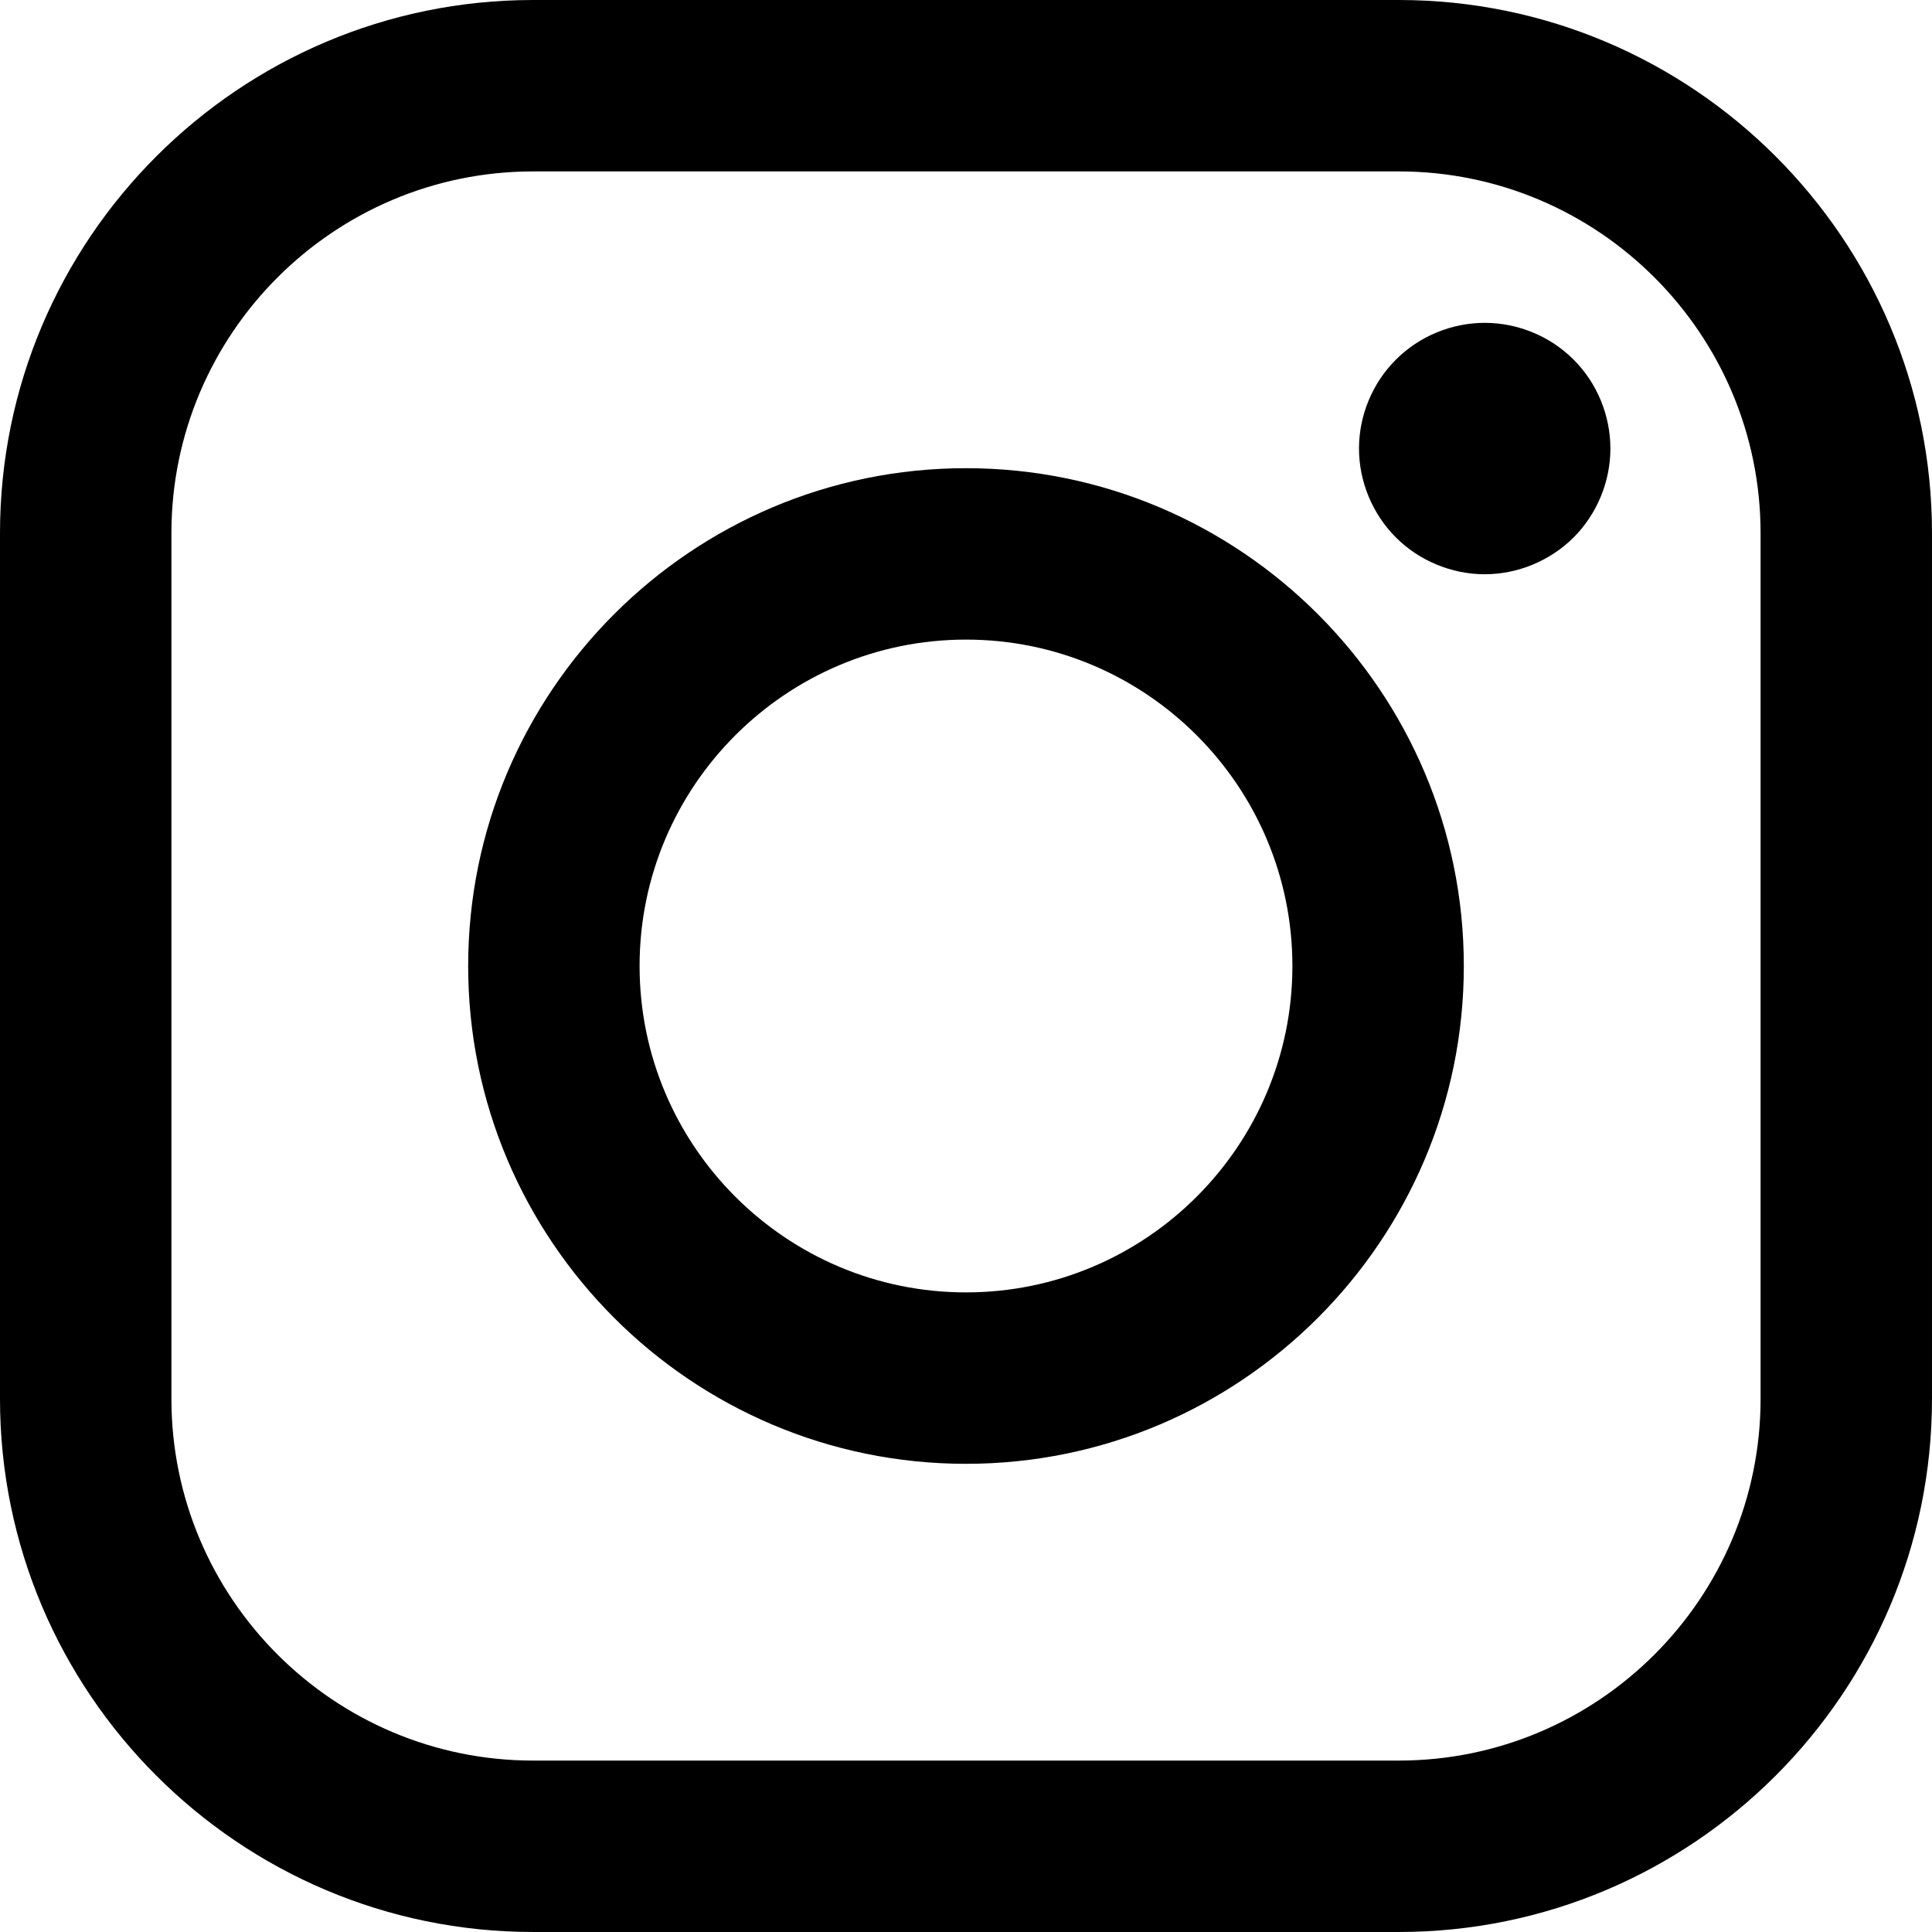
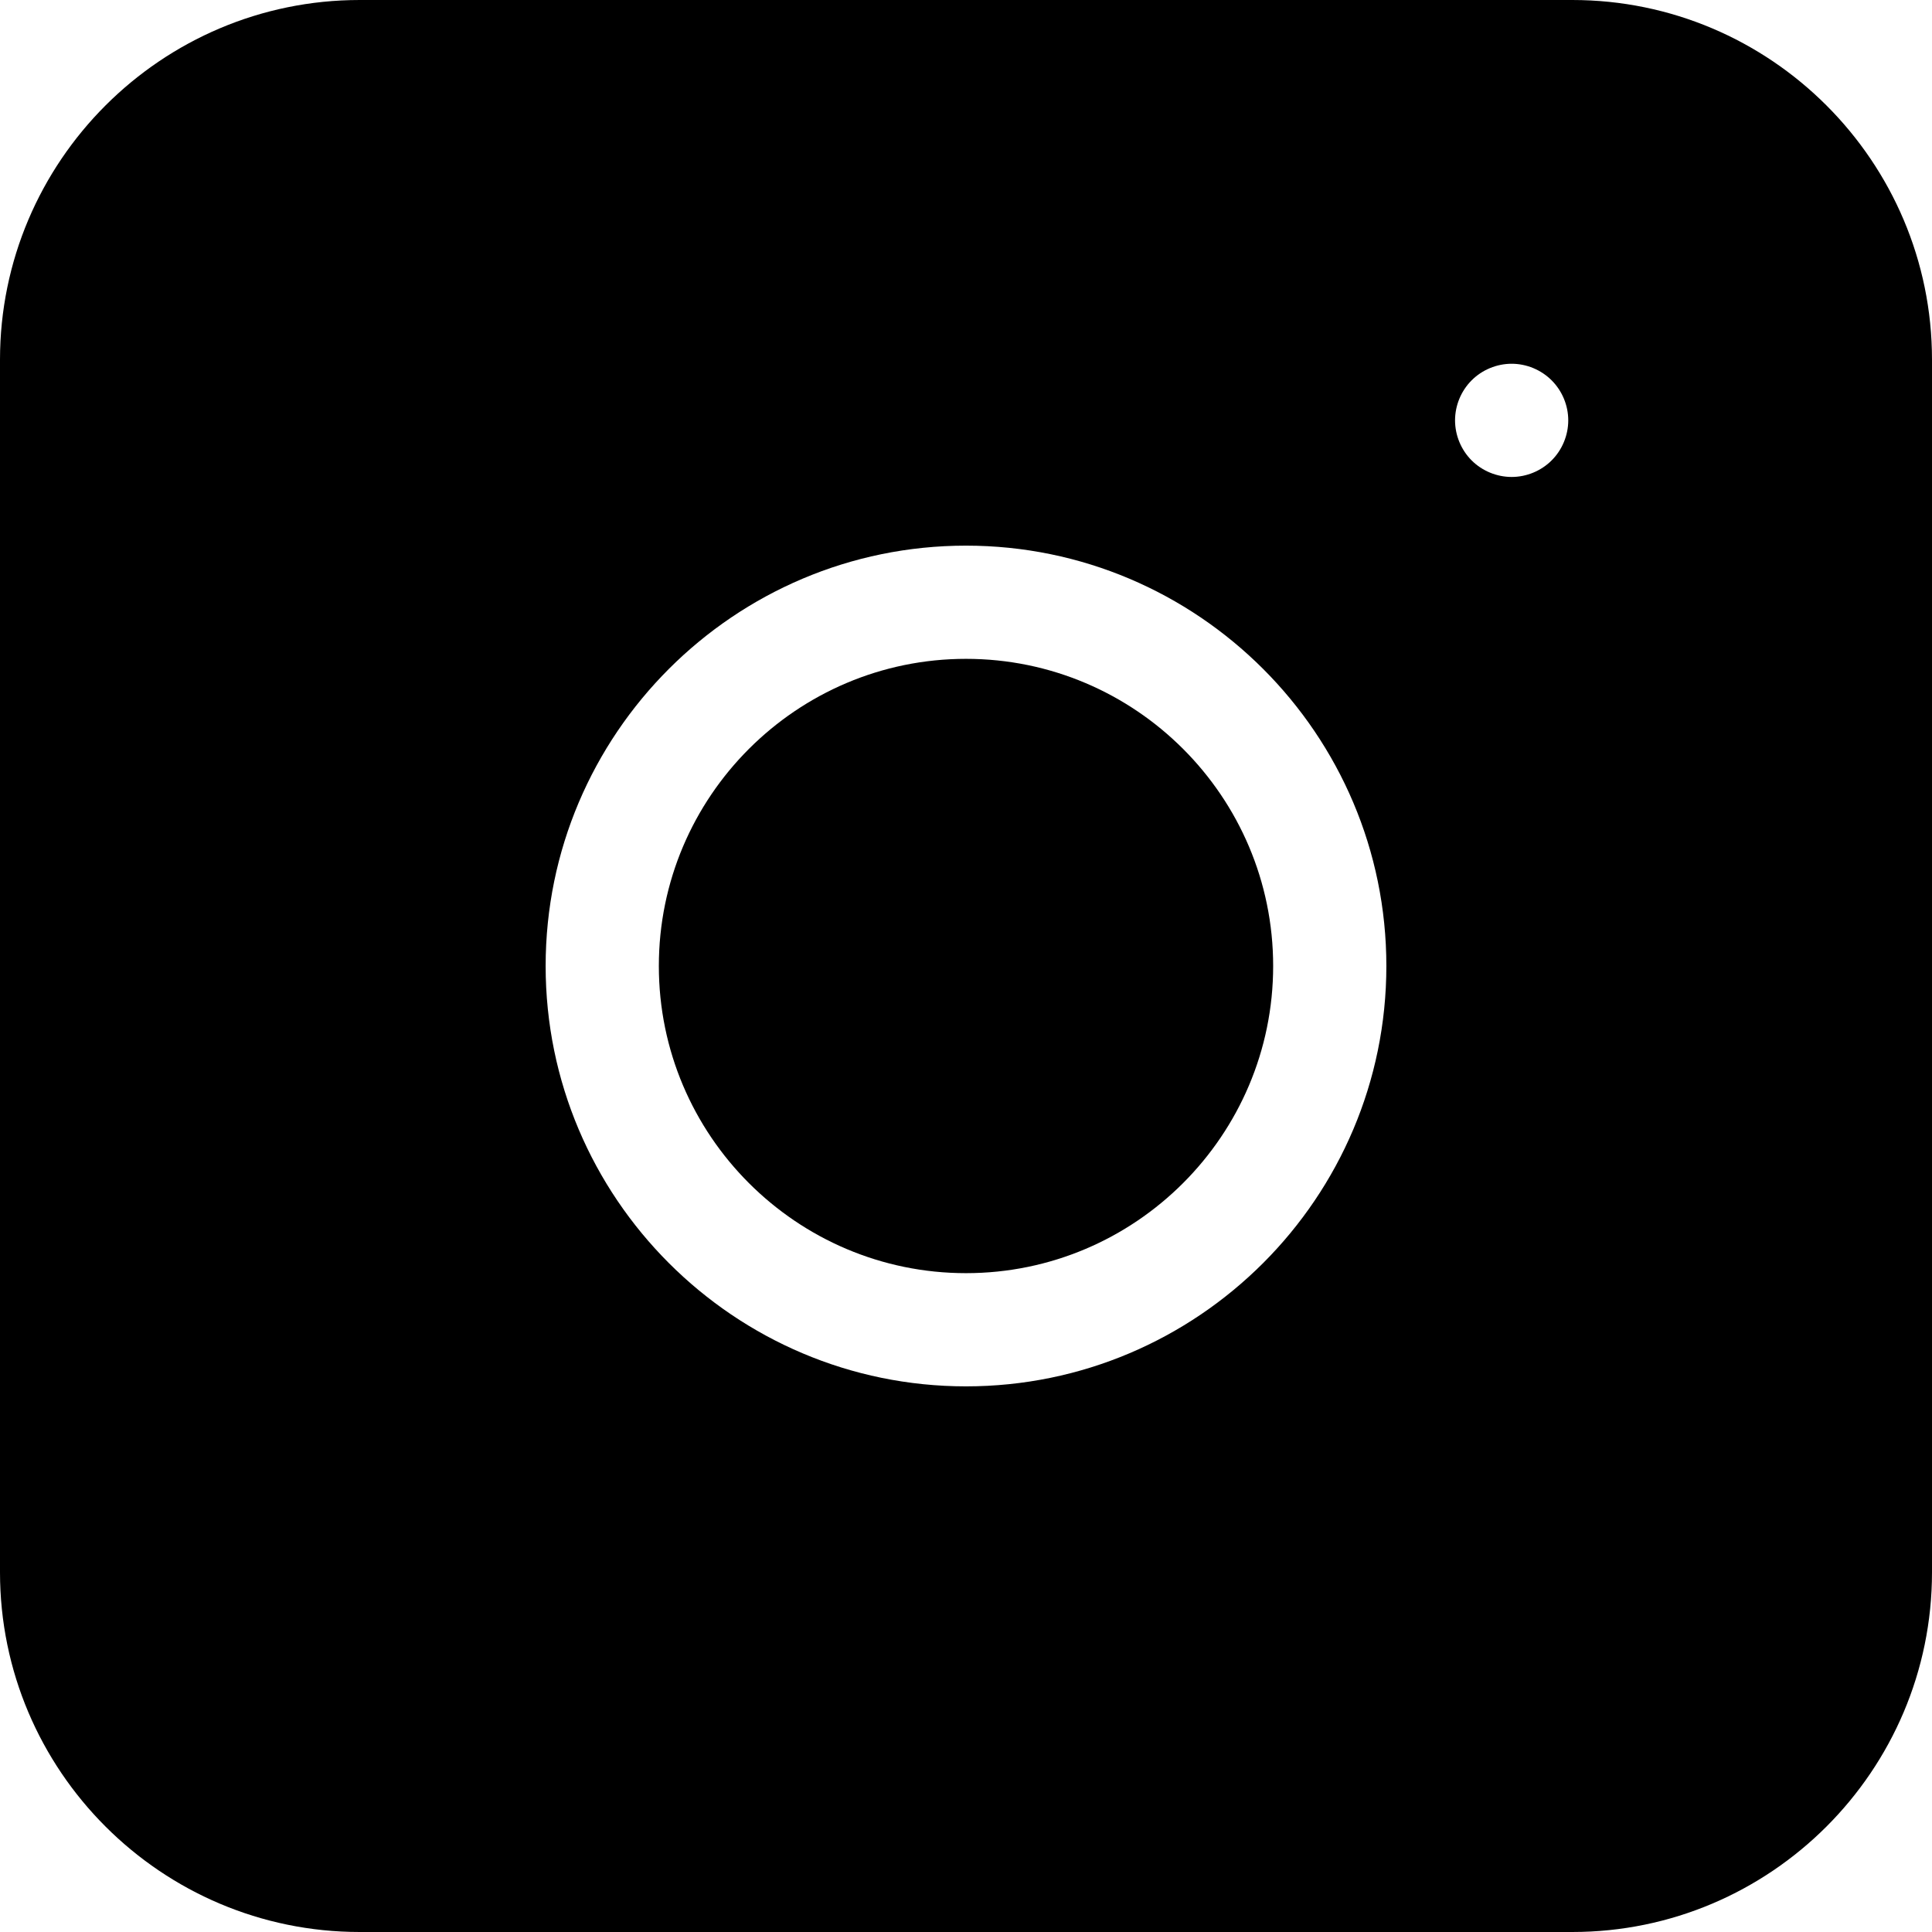
- <svg xmlns="http://www.w3.org/2000/svg" version="1.1" id="Layer_1" x="0px" y="0px" width="169.063px" height="169.063px" viewBox="0 0 169.063 169.063" style="enable-background:new 0 0 169.063 169.063;" xml:space="preserve">
+ <svg xmlns="http://www.w3.org/2000/svg" version="1.1" id="Capa_1" x="0px" y="0px" viewBox="0 0 512 512" style="enable-background:new 0 0 512 512;" xml:space="preserve">
  <g>
-     <path d="M122.406,0H46.654C20.929,0,0,20.93,0,46.655v75.752c0,25.726,20.929,46.655,46.654,46.655h75.752   c25.727,0,46.656-20.93,46.656-46.655V46.655C169.063,20.93,148.133,0,122.406,0z M154.063,122.407   c0,17.455-14.201,31.655-31.656,31.655H46.654C29.2,154.063,15,139.862,15,122.407V46.655C15,29.201,29.2,15,46.654,15h75.752   c17.455,0,31.656,14.201,31.656,31.655V122.407z" />
-     <path d="M84.531,40.97c-24.021,0-43.563,19.542-43.563,43.563c0,24.02,19.542,43.561,43.563,43.561s43.563-19.541,43.563-43.561   C128.094,60.512,108.552,40.97,84.531,40.97z M84.531,113.093c-15.749,0-28.563-12.812-28.563-28.561   c0-15.75,12.813-28.563,28.563-28.563s28.563,12.813,28.563,28.563C113.094,100.281,100.28,113.093,84.531,113.093z" />
-     <path d="M129.921,28.251c-2.89,0-5.729,1.17-7.77,3.22c-2.051,2.04-3.23,4.88-3.23,7.78c0,2.891,1.18,5.73,3.23,7.78   c2.04,2.04,4.88,3.22,7.77,3.22c2.9,0,5.73-1.18,7.78-3.22c2.05-2.05,3.22-4.89,3.22-7.78c0-2.9-1.17-5.74-3.22-7.78   C135.661,29.421,132.821,28.251,129.921,28.251z" />
+     <g>
+       <path d="M256,174.6c-44.885,0-81.4,36.516-81.4,81.4c0,44.884,36.516,81.4,81.4,81.4c44.884,0,81.4-36.516,81.4-81.4    C337.4,211.116,300.885,174.6,256,174.6z" />
+     </g>
+   </g>
+   <g>
+     <g>
+       <path d="M416.668,0H95.334C42.767,0,0,42.766,0,95.333v321.334C0,469.234,42.767,512,95.334,512h321.334    C469.234,512,512,469.234,512,416.667V95.333C512,42.766,469.234,0,416.668,0z M256,367.4c-61.427,0-111.4-49.975-111.4-111.4    S194.573,144.6,256,144.6S367.4,194.574,367.4,256S317.427,367.4,256,367.4z M411.203,122.009c-2.789,2.79-6.649,4.39-10.6,4.39    c-3.95,0-7.82-1.6-10.61-4.39c-2.79-2.79-4.39-6.66-4.39-10.61c0-3.949,1.6-7.811,4.39-10.6c2.79-2.801,6.66-4.4,10.61-4.4    c3.94,0,7.811,1.6,10.6,4.4c2.801,2.789,4.4,6.65,4.4,10.6S414.004,119.219,411.203,122.009z" />
+     </g>
  </g>
  <g>
</g>
  <g>
</g>
  <g>
</g>
  <g>
</g>
  <g>
</g>
  <g>
</g>
  <g>
</g>
  <g>
</g>
  <g>
</g>
  <g>
</g>
  <g>
</g>
  <g>
</g>
  <g>
</g>
  <g>
</g>
  <g>
</g>
</svg>
